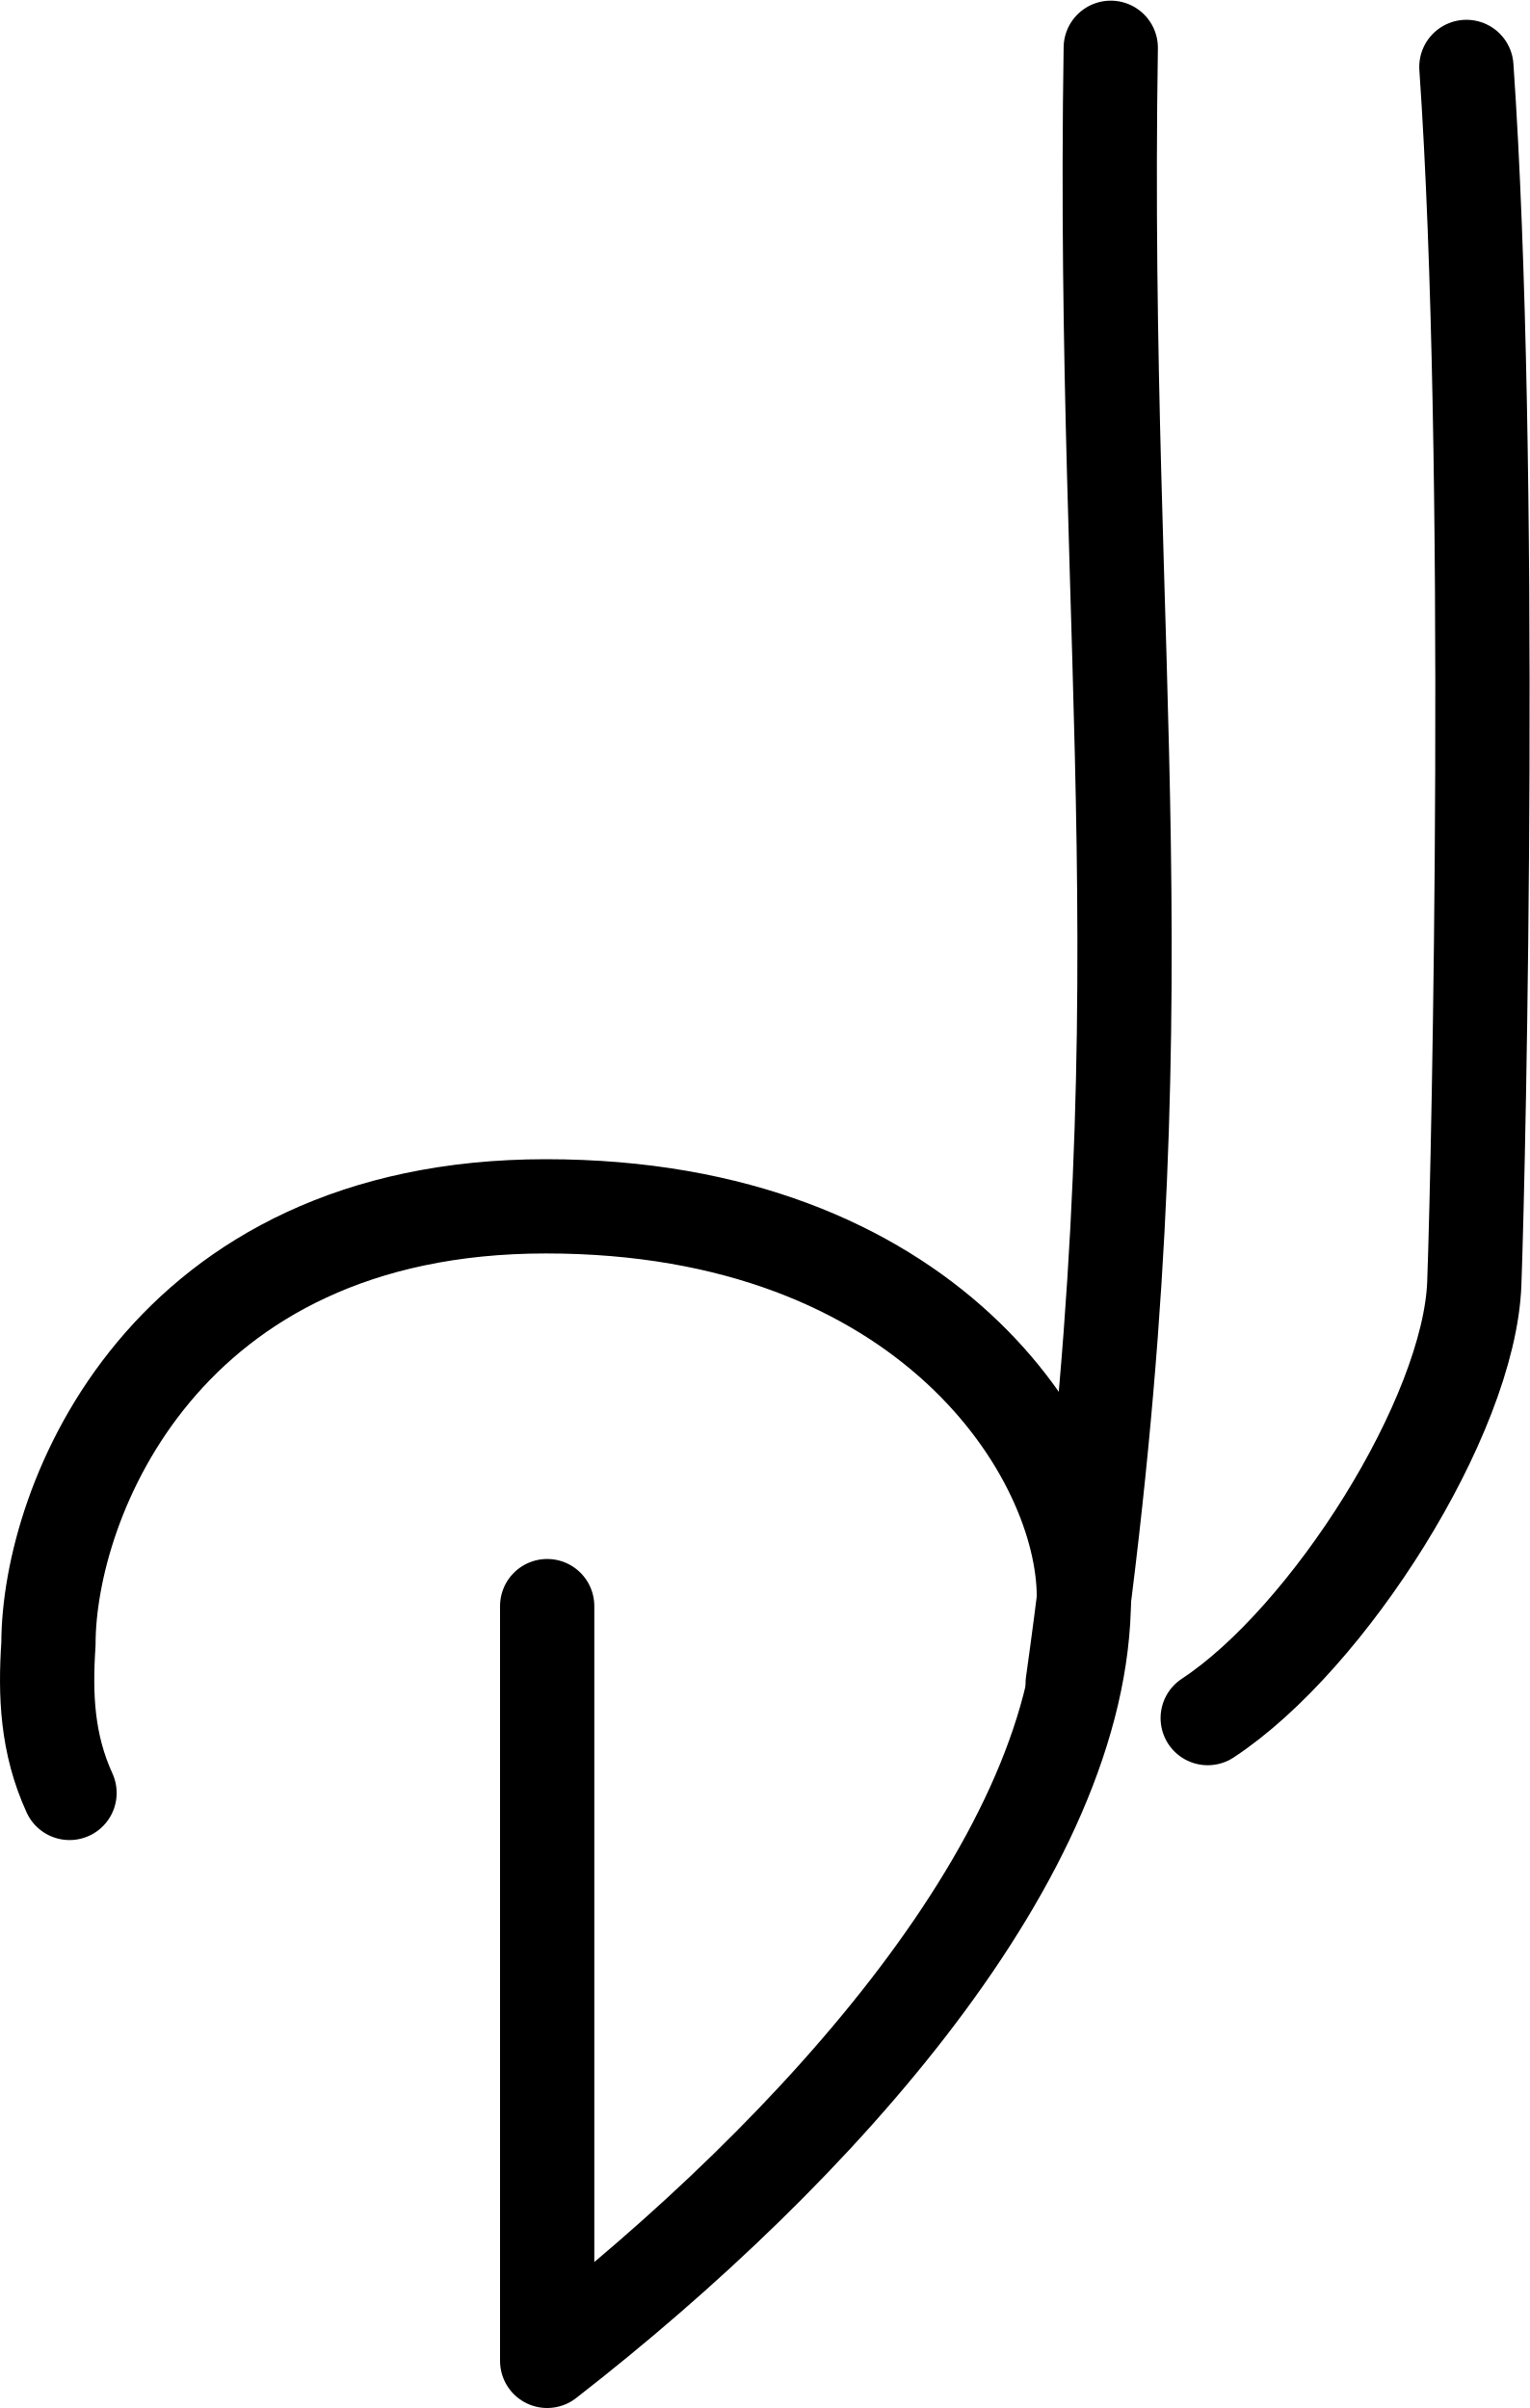
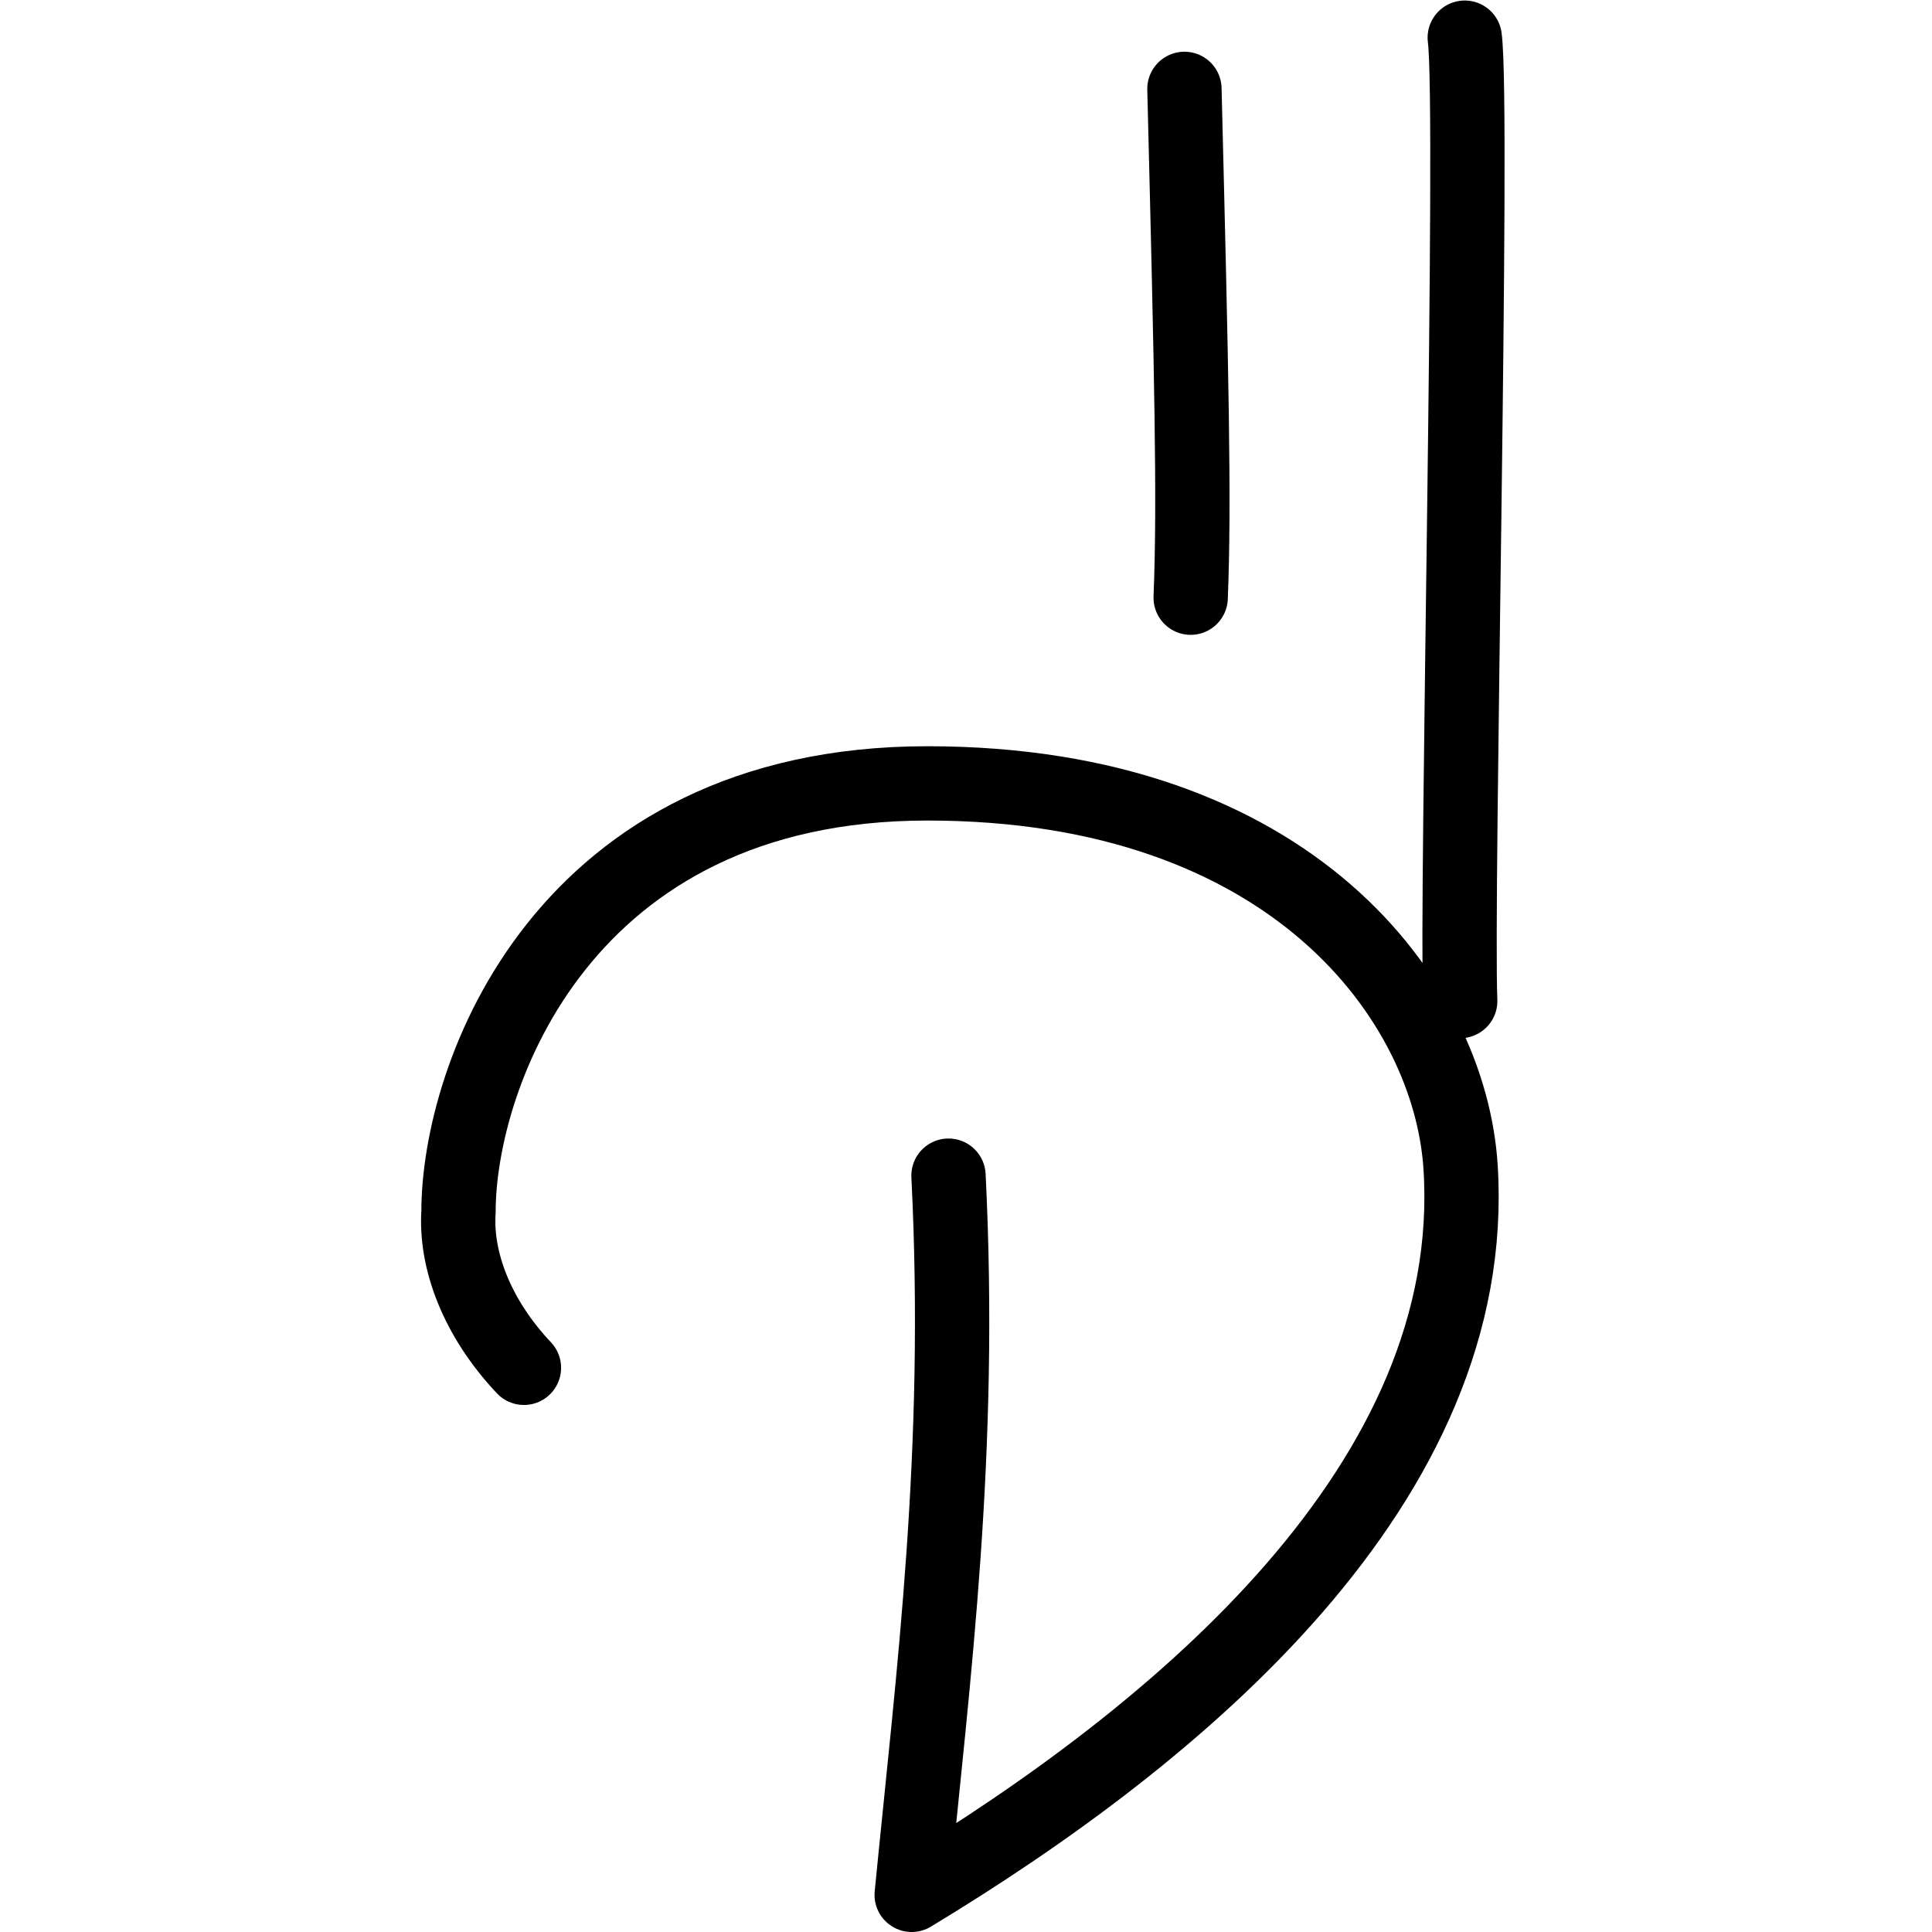
- <svg xmlns="http://www.w3.org/2000/svg" version="1.1" id="svg7284" height="51.103" width="32.455">
+ <svg xmlns="http://www.w3.org/2000/svg" version="1.1" id="svg7284" height="52" width="52">
  <defs id="defs7290" />
-   <path id="path6206" style="fill:none;stroke:#000000;stroke-width:2;stroke-linecap:round;stroke-linejoin:round;stroke-miterlimit:4;stroke-dasharray:none" d="m 11.609,34.085 0,16.018 c 5.792,-4.504 11.387,-10.783 11.387,-16.217 0,-3.001 -3.293,-8.285 -11.415,-8.285 -8.122,0 -10.553,6.284 -10.553,9.285 -0.072,1.085 -0.031,2.118 0.447,3.164" />
-   <path id="path7849" d="m 23.566,1.014 c -0.208,13.225 1.212,20.343 -0.808,34.714" style="fill:none;fill-rule:evenodd;stroke:#000000;stroke-width:2;stroke-linecap:round;stroke-linejoin:round;stroke-miterlimit:4;stroke-dasharray:none;stroke-opacity:1" />
-   <path id="path20354-3" d="m 31.111,1.42 c 0.576,8.303 0.271,22.979 0.168,25.812 -0.103,2.833 -3.102,7.553 -5.656,9.23" style="color:#000000;clip-rule:nonzero;display:inline;overflow:visible;visibility:visible;opacity:1;isolation:auto;mix-blend-mode:normal;color-interpolation:sRGB;color-interpolation-filters:linearRGB;solid-color:#000000;solid-opacity:1;fill:none;fill-opacity:1;fill-rule:nonzero;stroke:#000000;stroke-width:2;stroke-linecap:round;stroke-linejoin:round;stroke-miterlimit:4;stroke-dasharray:none;stroke-dashoffset:0;stroke-opacity:1;color-rendering:auto;image-rendering:auto;shape-rendering:auto;text-rendering:auto;enable-background:accumulate" />
+   <path d="m 31.879,2.392 c 0.195,7.812 0.271,11.124 0.168,13.695 M 39.424,1.014 C 39.673,2.874 39.187,24.195 39.302,26.943 M 25.529,31.643 C 25.902,39.103 25.122,45.034 24.538,51 31.777,46.625 39.857,39.875 39.311,31.402 39.024,26.952 34.792,21.085 24.961,21.085 c -9.83,0 -12.62,7.899 -12.62,11.525 -0.087,1.311 0.496,2.865 1.761,4.205" style="color:#000000;clip-rule:nonzero;display:inline;overflow:visible;visibility:visible;opacity:1;isolation:auto;mix-blend-mode:normal;color-interpolation:sRGB;color-interpolation-filters:linearRGB;solid-color:#000000;solid-opacity:1;fill:none;fill-opacity:1;fill-rule:nonzero;stroke:#000000;stroke-width:2;stroke-linecap:round;stroke-linejoin:round;stroke-miterlimit:4;stroke-dasharray:none;stroke-dashoffset:0;stroke-opacity:1;color-rendering:auto;image-rendering:auto;shape-rendering:auto;text-rendering:auto;enable-background:accumulate" id="path20354-3-7" />
</svg>
